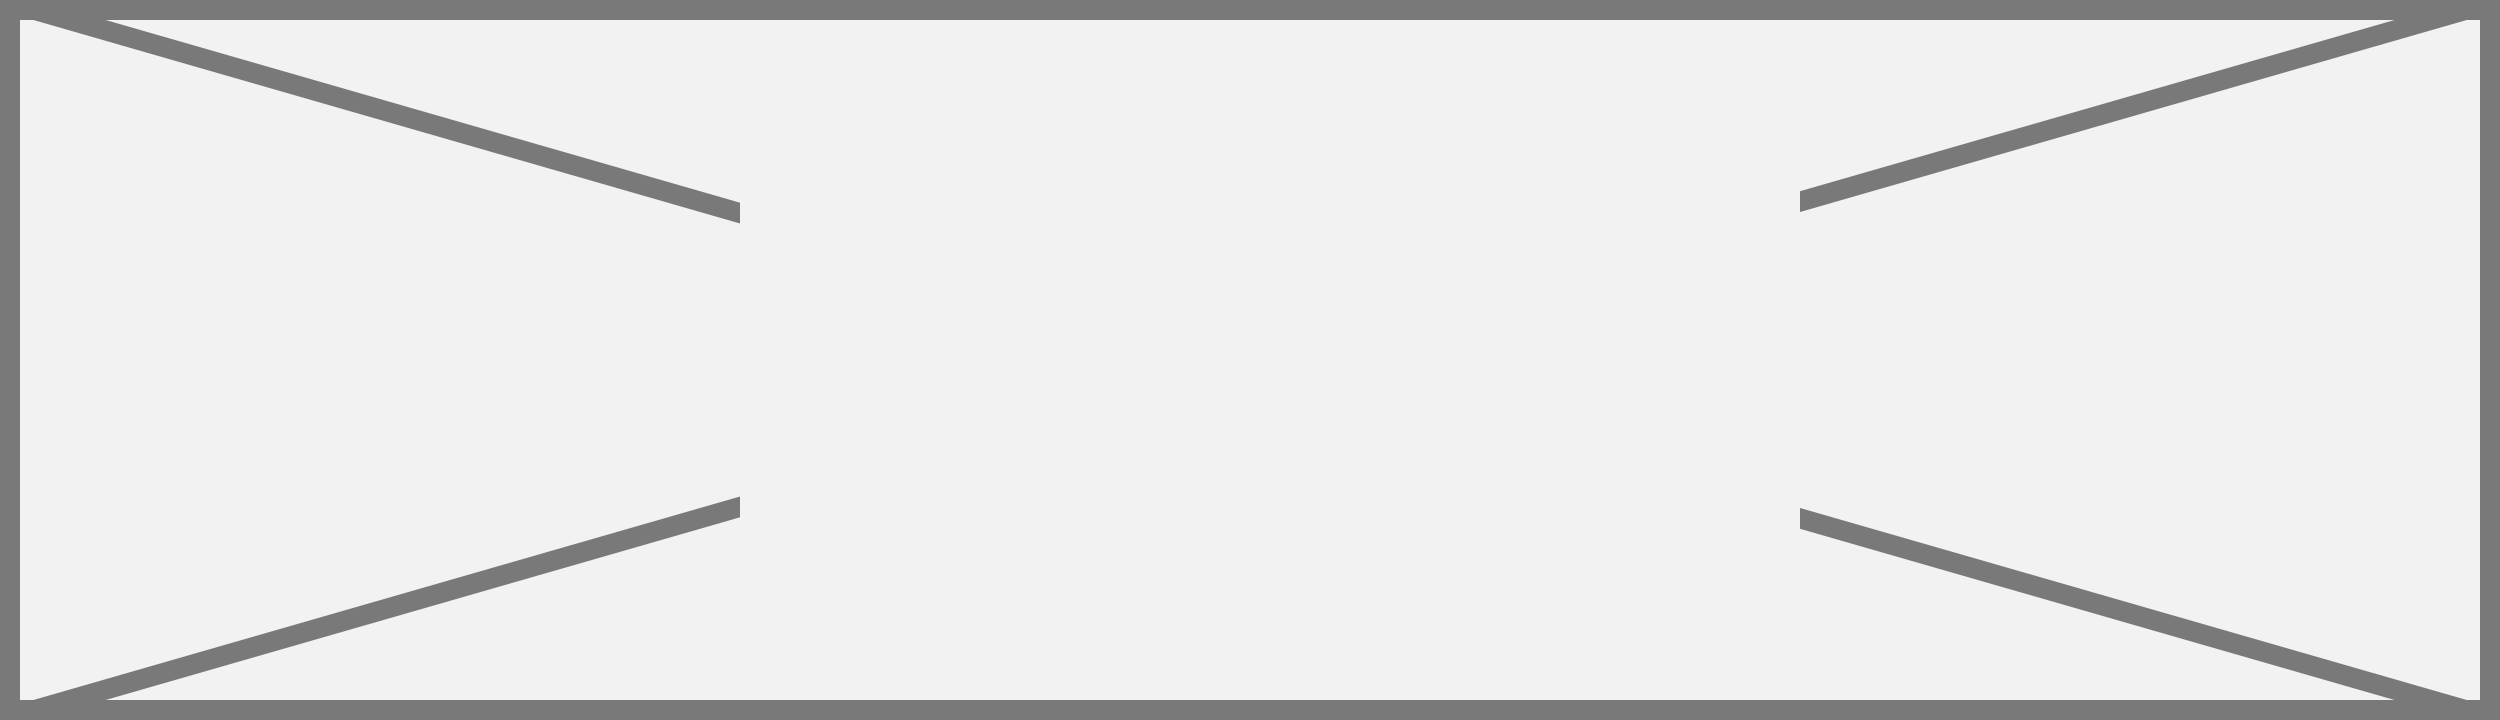
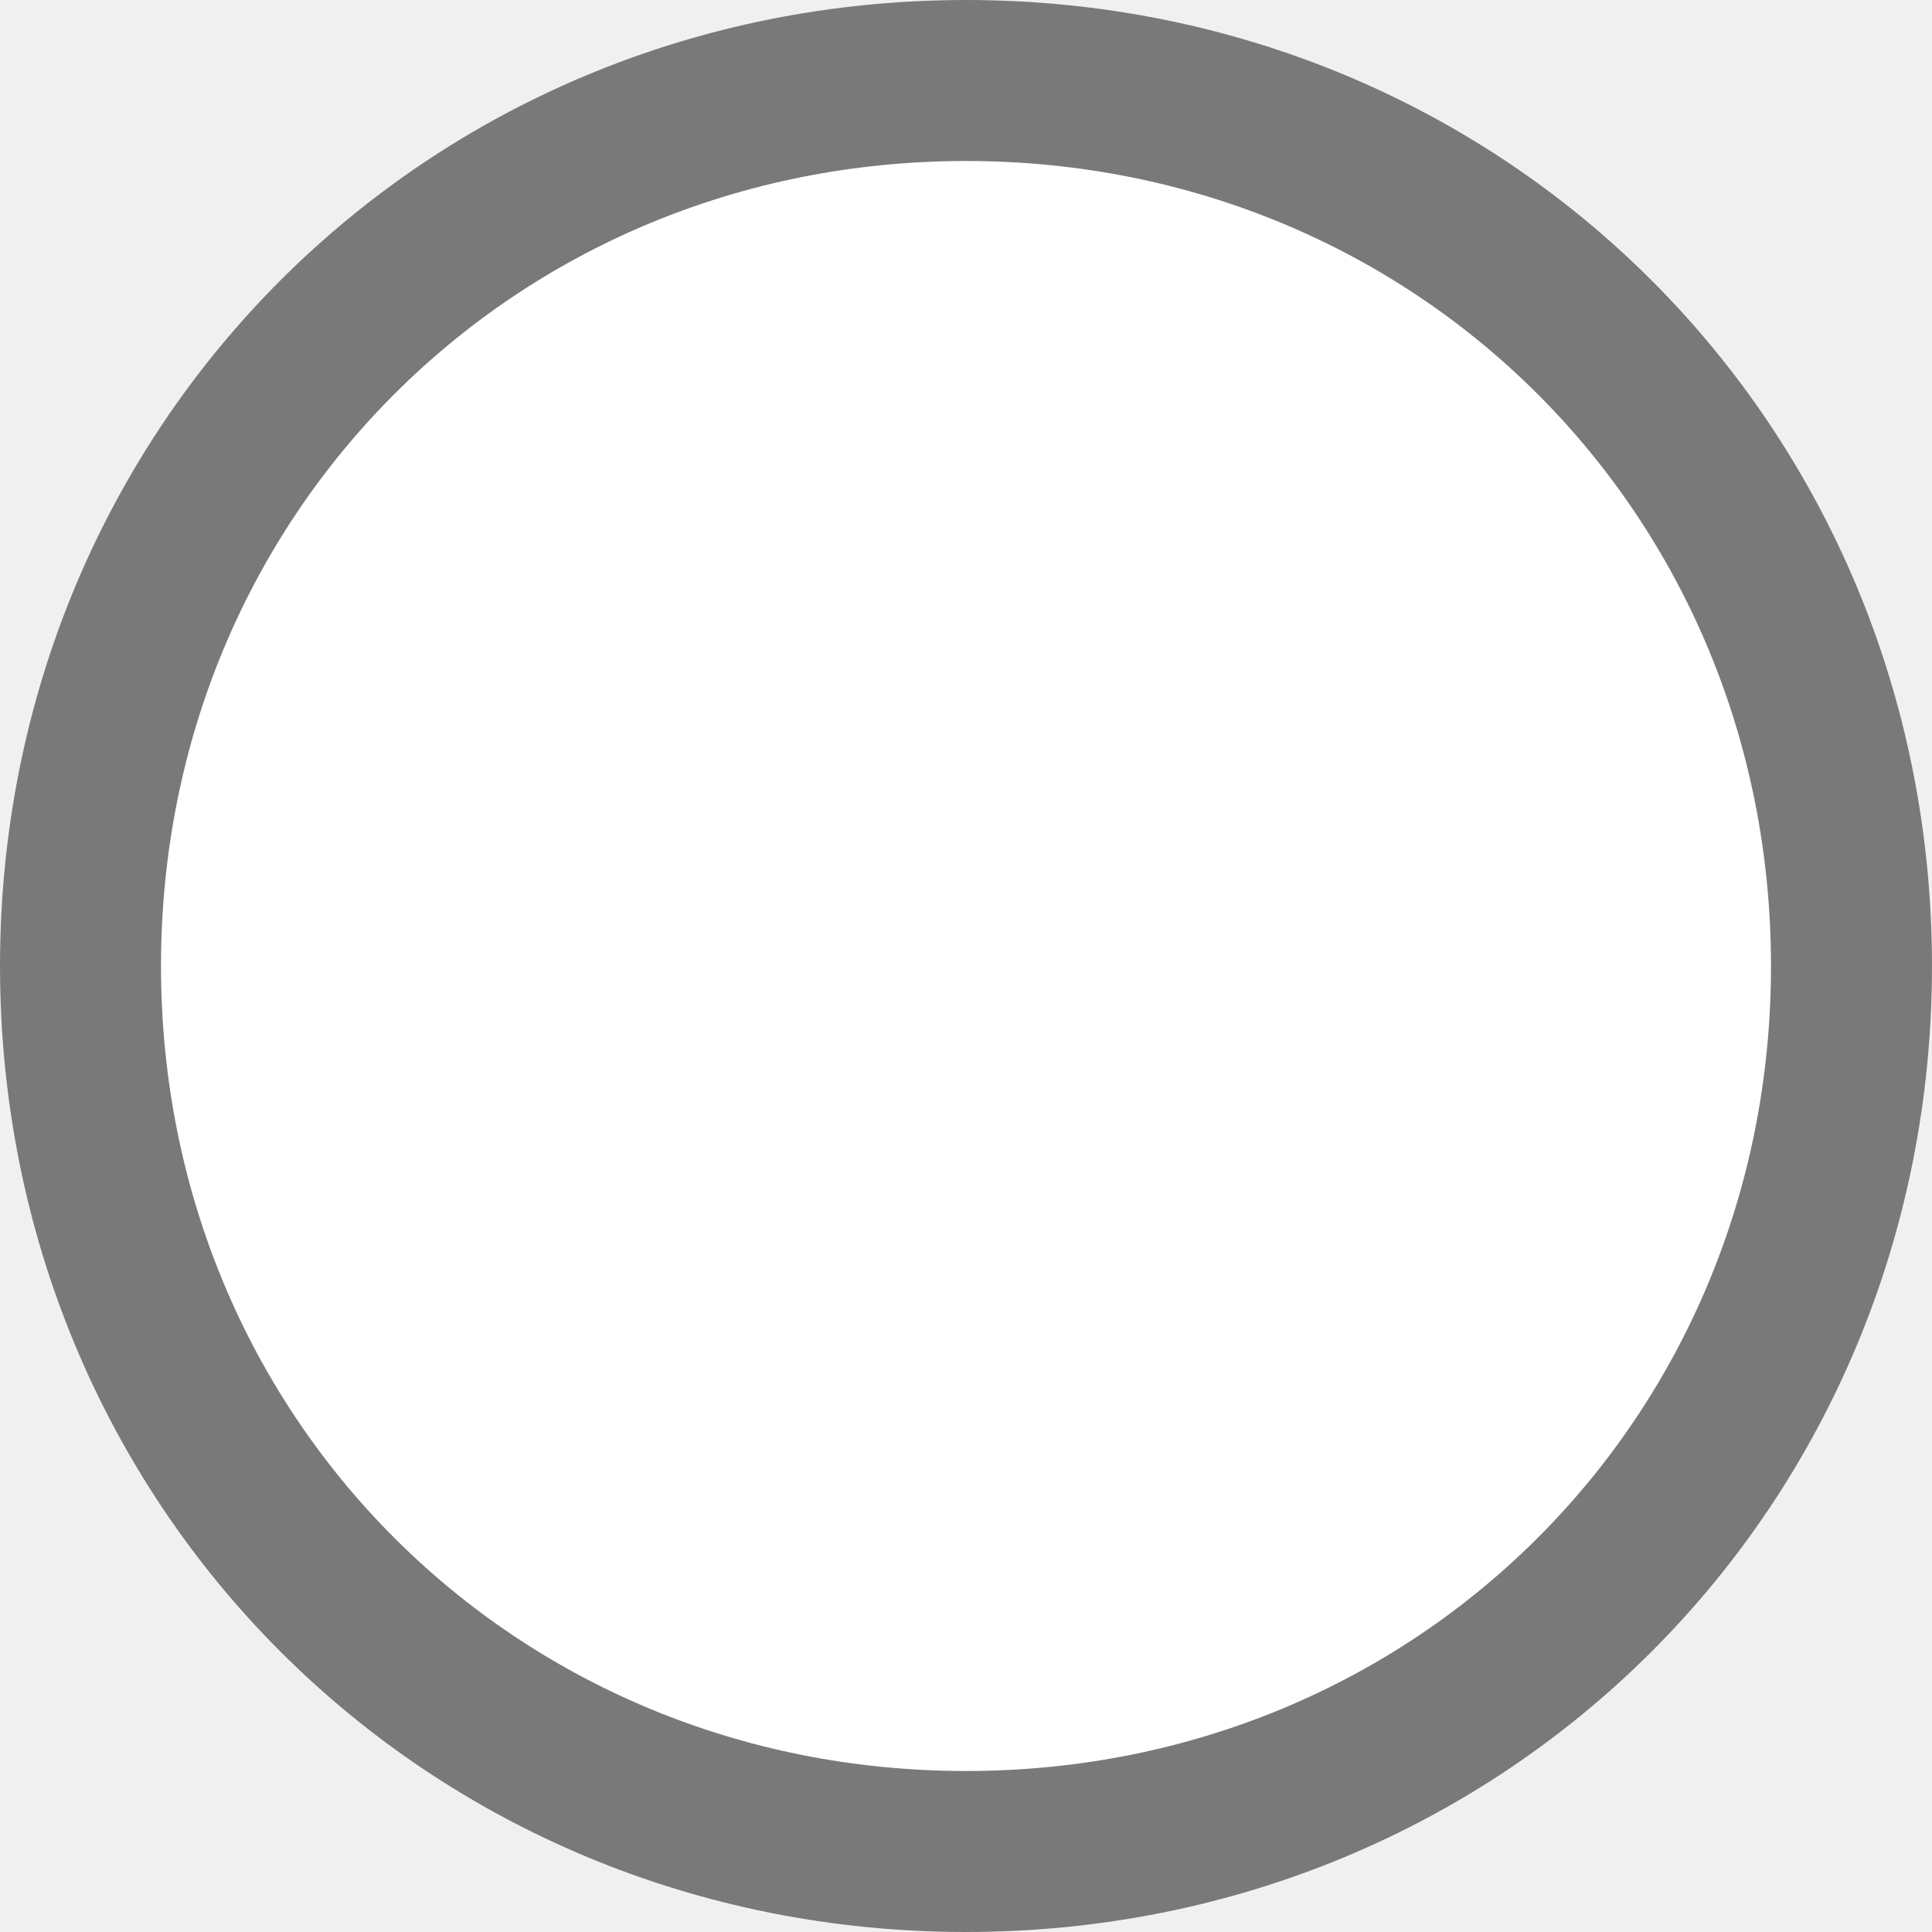
- <svg xmlns="http://www.w3.org/2000/svg" version="1.1" width="125px" height="36px">
-   <defs>
-     <mask fill="white" id="clip789">
-       <path d="M 1487 335  L 1540 335  L 1540 357  L 1487 357  Z M 1450 327  L 1575 327  L 1575 363  L 1450 363  Z " fill-rule="evenodd" />
-     </mask>
-   </defs>
-   <g transform="matrix(1 0 0 1 -1450 -327 )">
-     <path d="M 1450.5 327.5  L 1574.5 327.5  L 1574.5 362.5  L 1450.5 362.5  L 1450.5 327.5  Z " fill-rule="nonzero" fill="#f2f2f2" stroke="none" />
-     <path d="M 1450.5 327.5  L 1574.5 327.5  L 1574.5 362.5  L 1450.5 362.5  L 1450.5 327.5  Z " stroke-width="1" stroke="#797979" fill="none" />
-     <path d="M 1451.668 327.48  L 1573.332 362.52  M 1573.332 327.48  L 1451.668 362.52  " stroke-width="1" stroke="#797979" fill="none" mask="url(#clip789)" />
-   </g>
+ <svg xmlns="http://www.w3.org/2000/svg" version="1.1" width="12px" height="12px" viewBox="1679 924  12 12">
+   <path d="M 1685 924  C 1688.36 924  1691 926.64  1691 930  C 1691 933.36  1688.36 936  1685 936  C 1681.64 936  1679 933.36  1679 930  C 1679 926.64  1681.64 924  1685 924  Z " fill-rule="nonzero" fill="#ffffff" stroke="none" />
+   <path d="M 1685 924.5  C 1688.08 924.5  1690.5 926.92  1690.5 930  C 1690.5 933.08  1688.08 935.5  1685 935.5  C 1681.92 935.5  1679.5 933.08  1679.5 930  C 1679.5 926.92  1681.92 924.5  1685 924.5  Z " stroke-width="1" stroke="#797979" fill="none" />
</svg>
